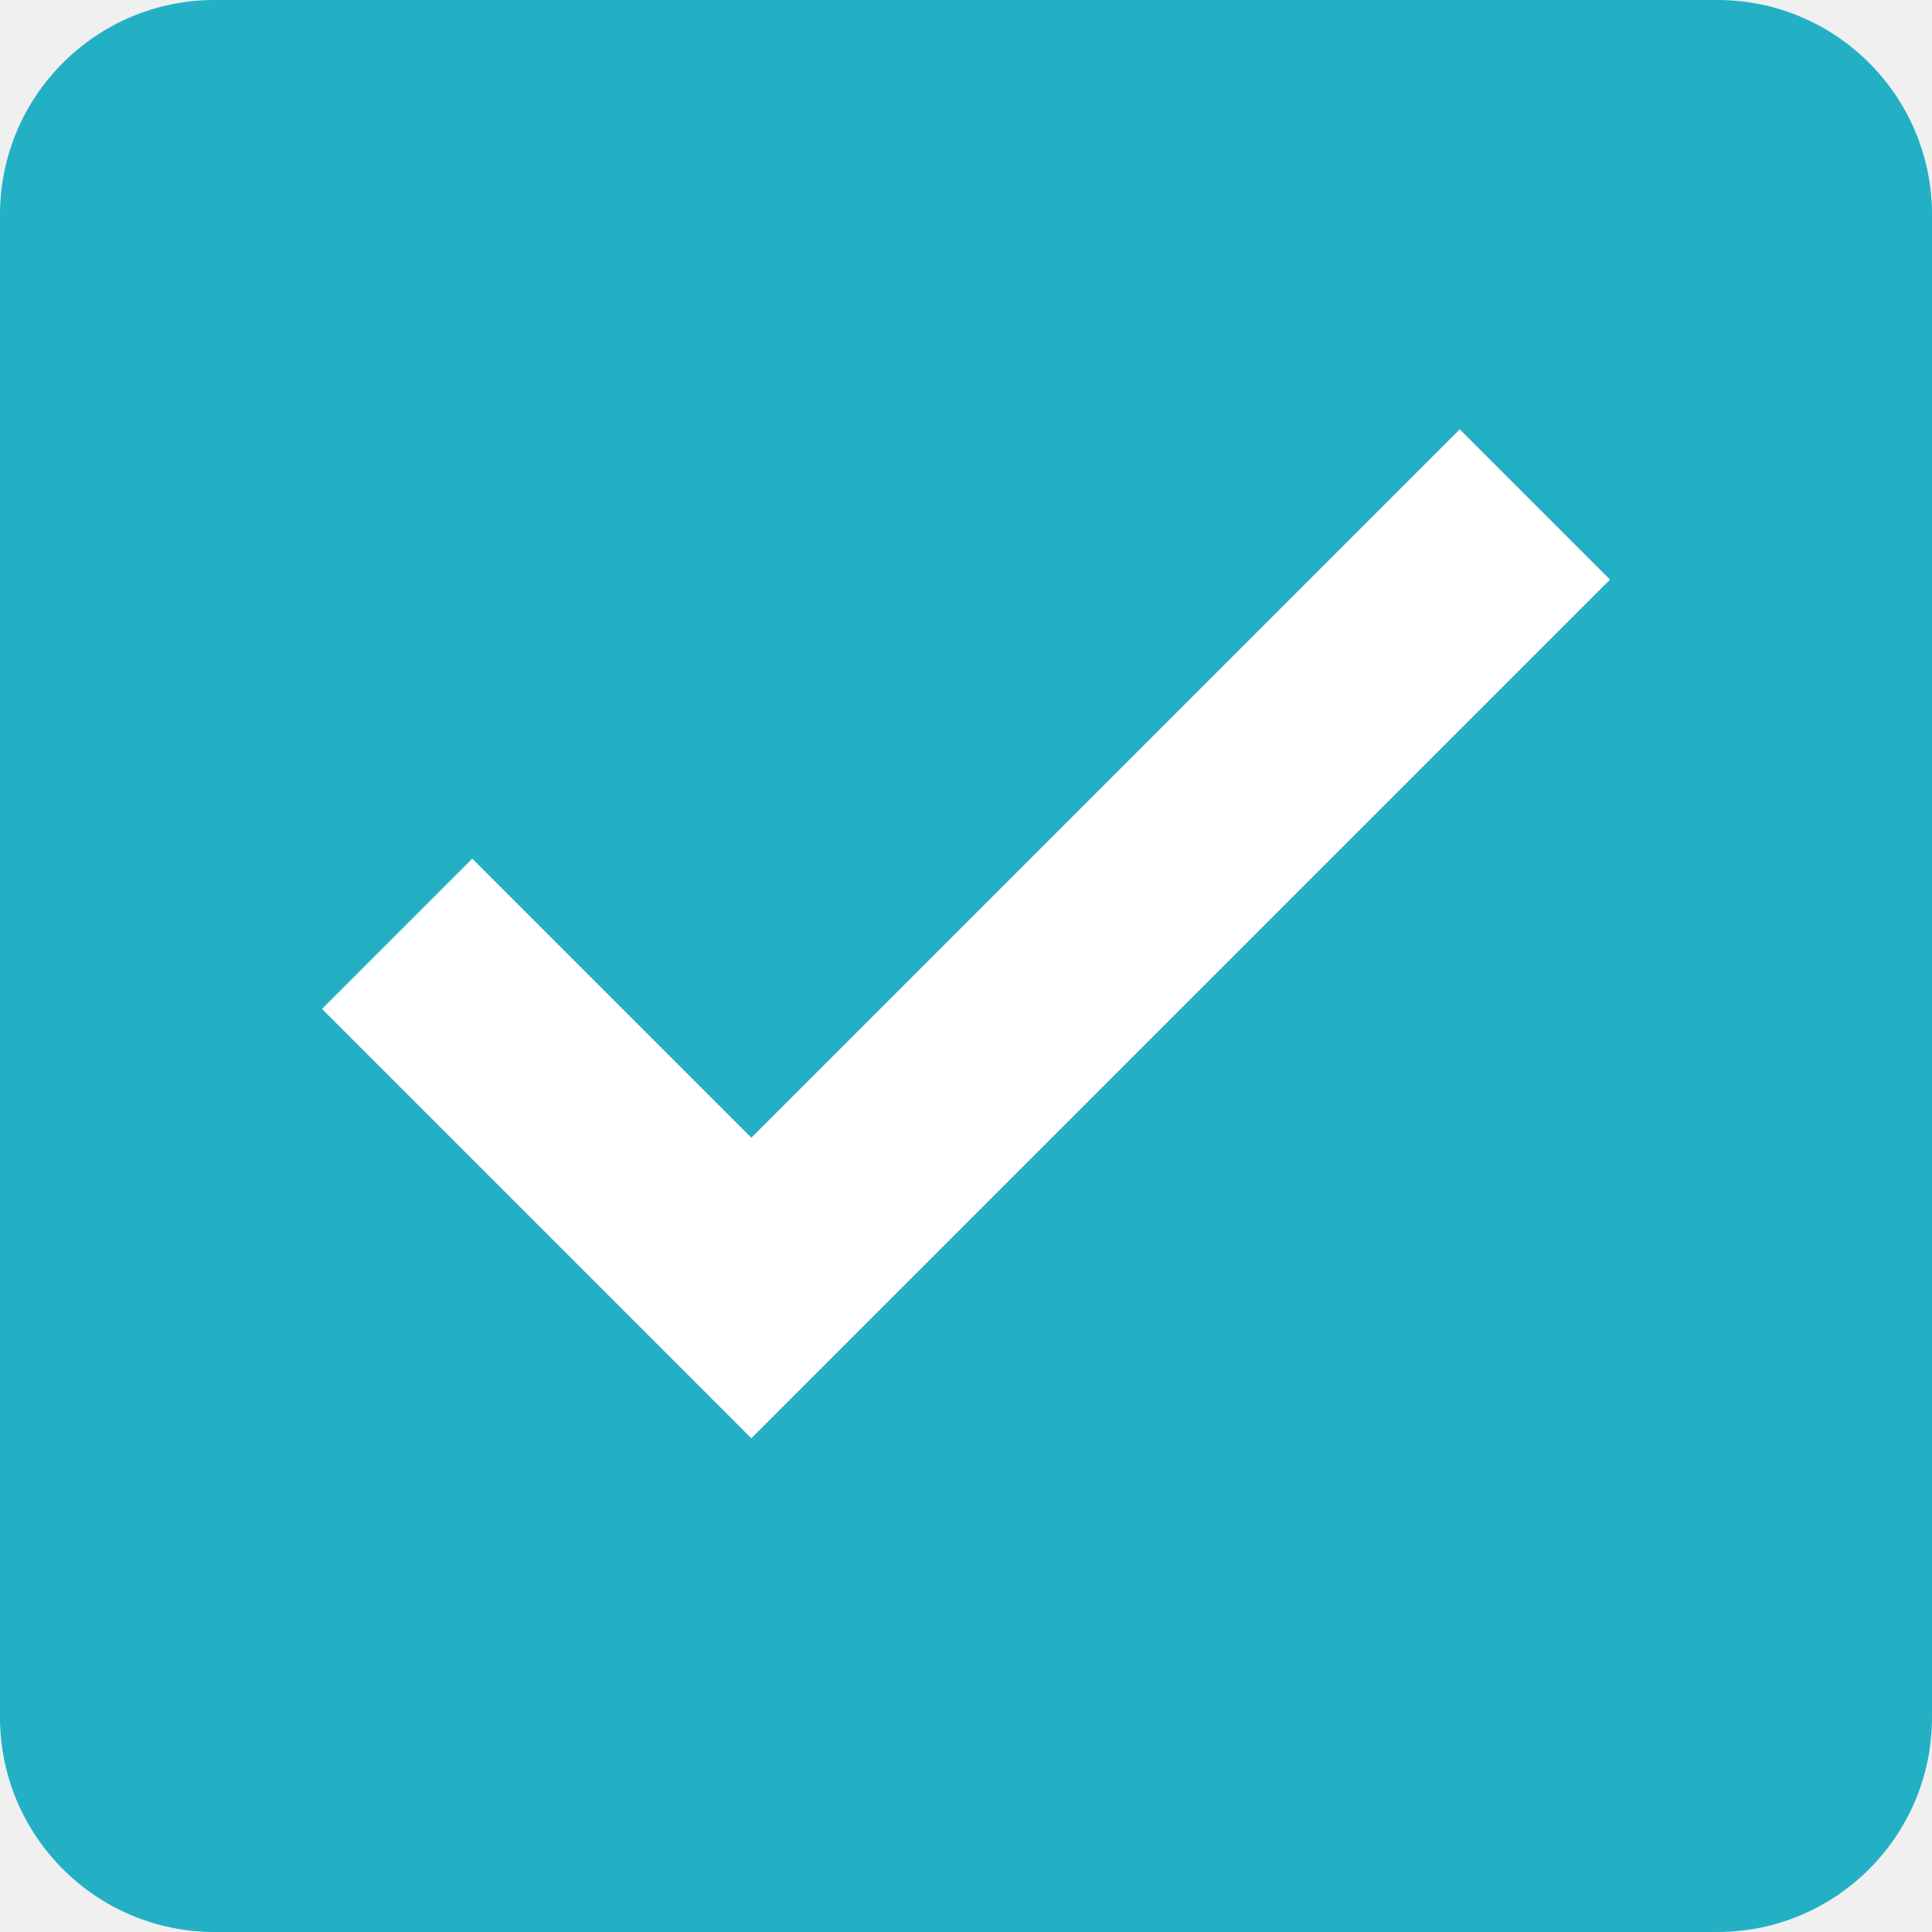
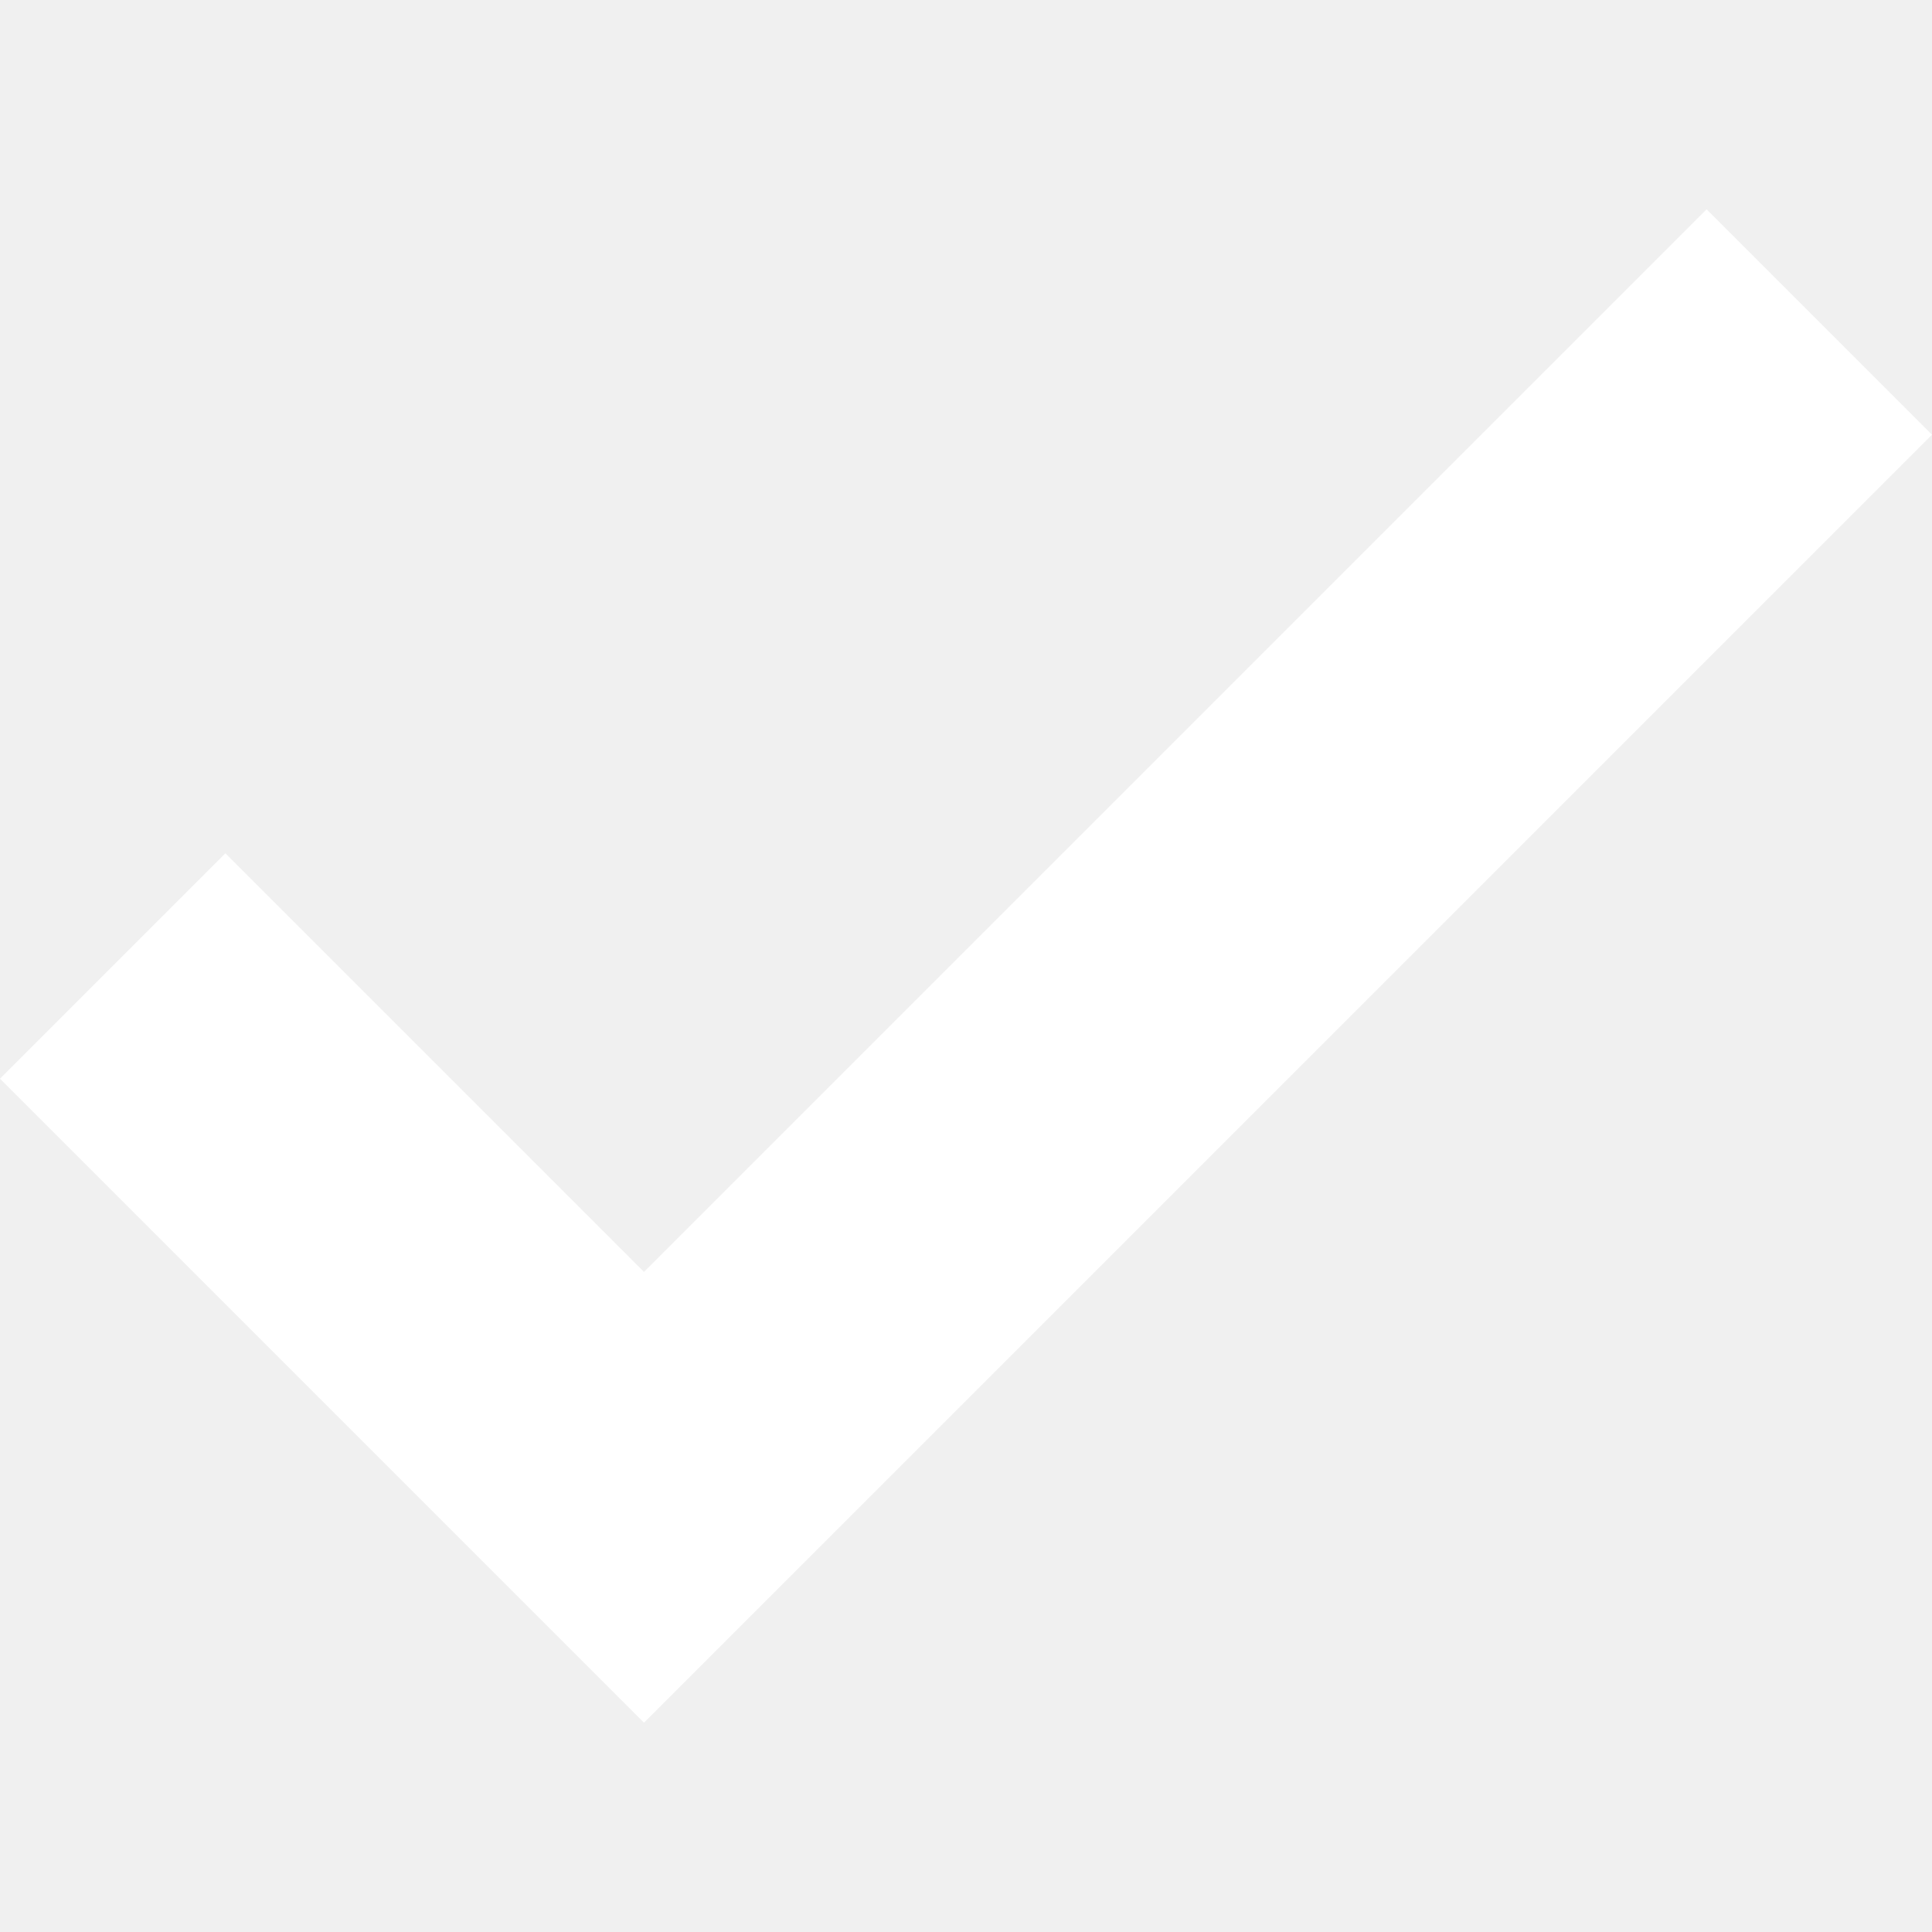
- <svg xmlns="http://www.w3.org/2000/svg" width="18" height="18" viewBox="0 0 18 18" fill="none">
-   <rect width="18" height="18" rx="2" fill="#24B0C4" />
-   <path d="M7 13.4L3 9.4L4.4 8L7 10.6L13.6 4L15 5.4L7 13.4Z" fill="white" />
+ <svg xmlns="http://www.w3.org/2000/svg" width="12" height="12" viewBox="0 0 12 12" fill="none">
+   <g clip-path="url(#clip0_5627_12)">
+     <path d="M4 10.7L0 6.7L1.4 5.3L4 7.9L10.6 1.3L12 2.7L4 10.7Z" fill="white" />
+   </g>
+   <defs>
+     <clipPath id="clip0_5627_12">
+       <rect width="12" height="12" fill="white" />
+     </clipPath>
+   </defs>
</svg>
